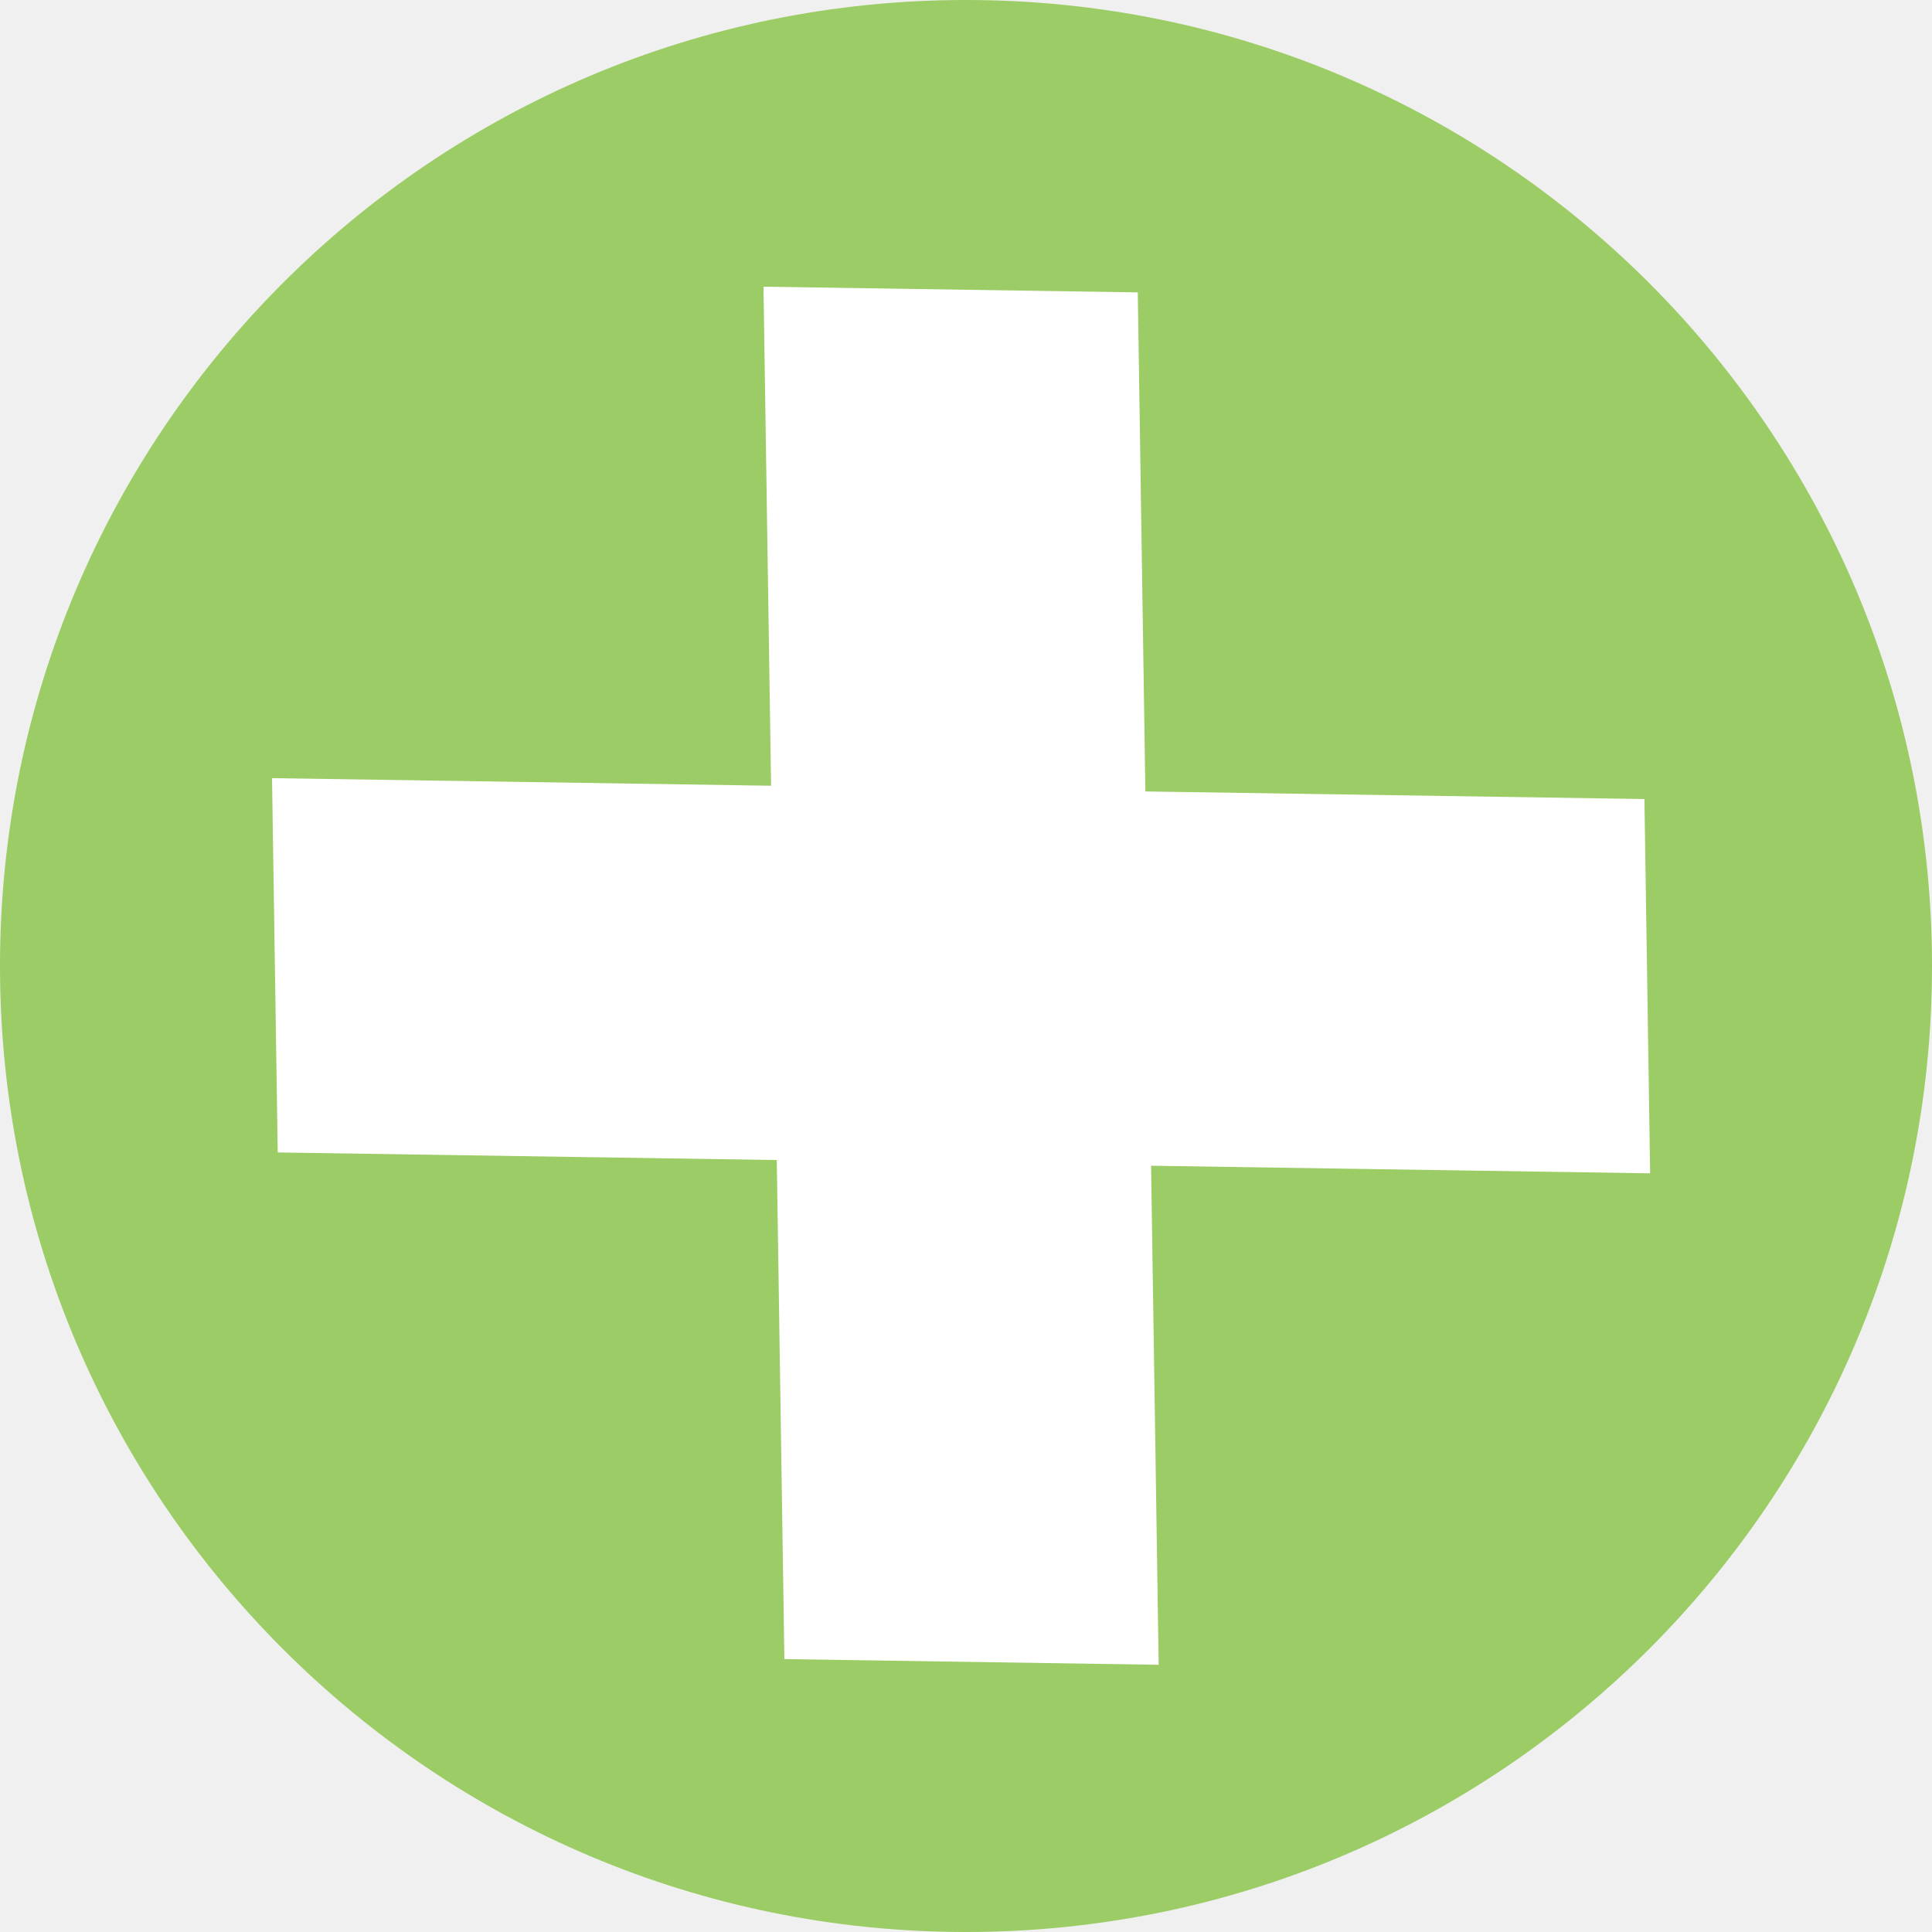
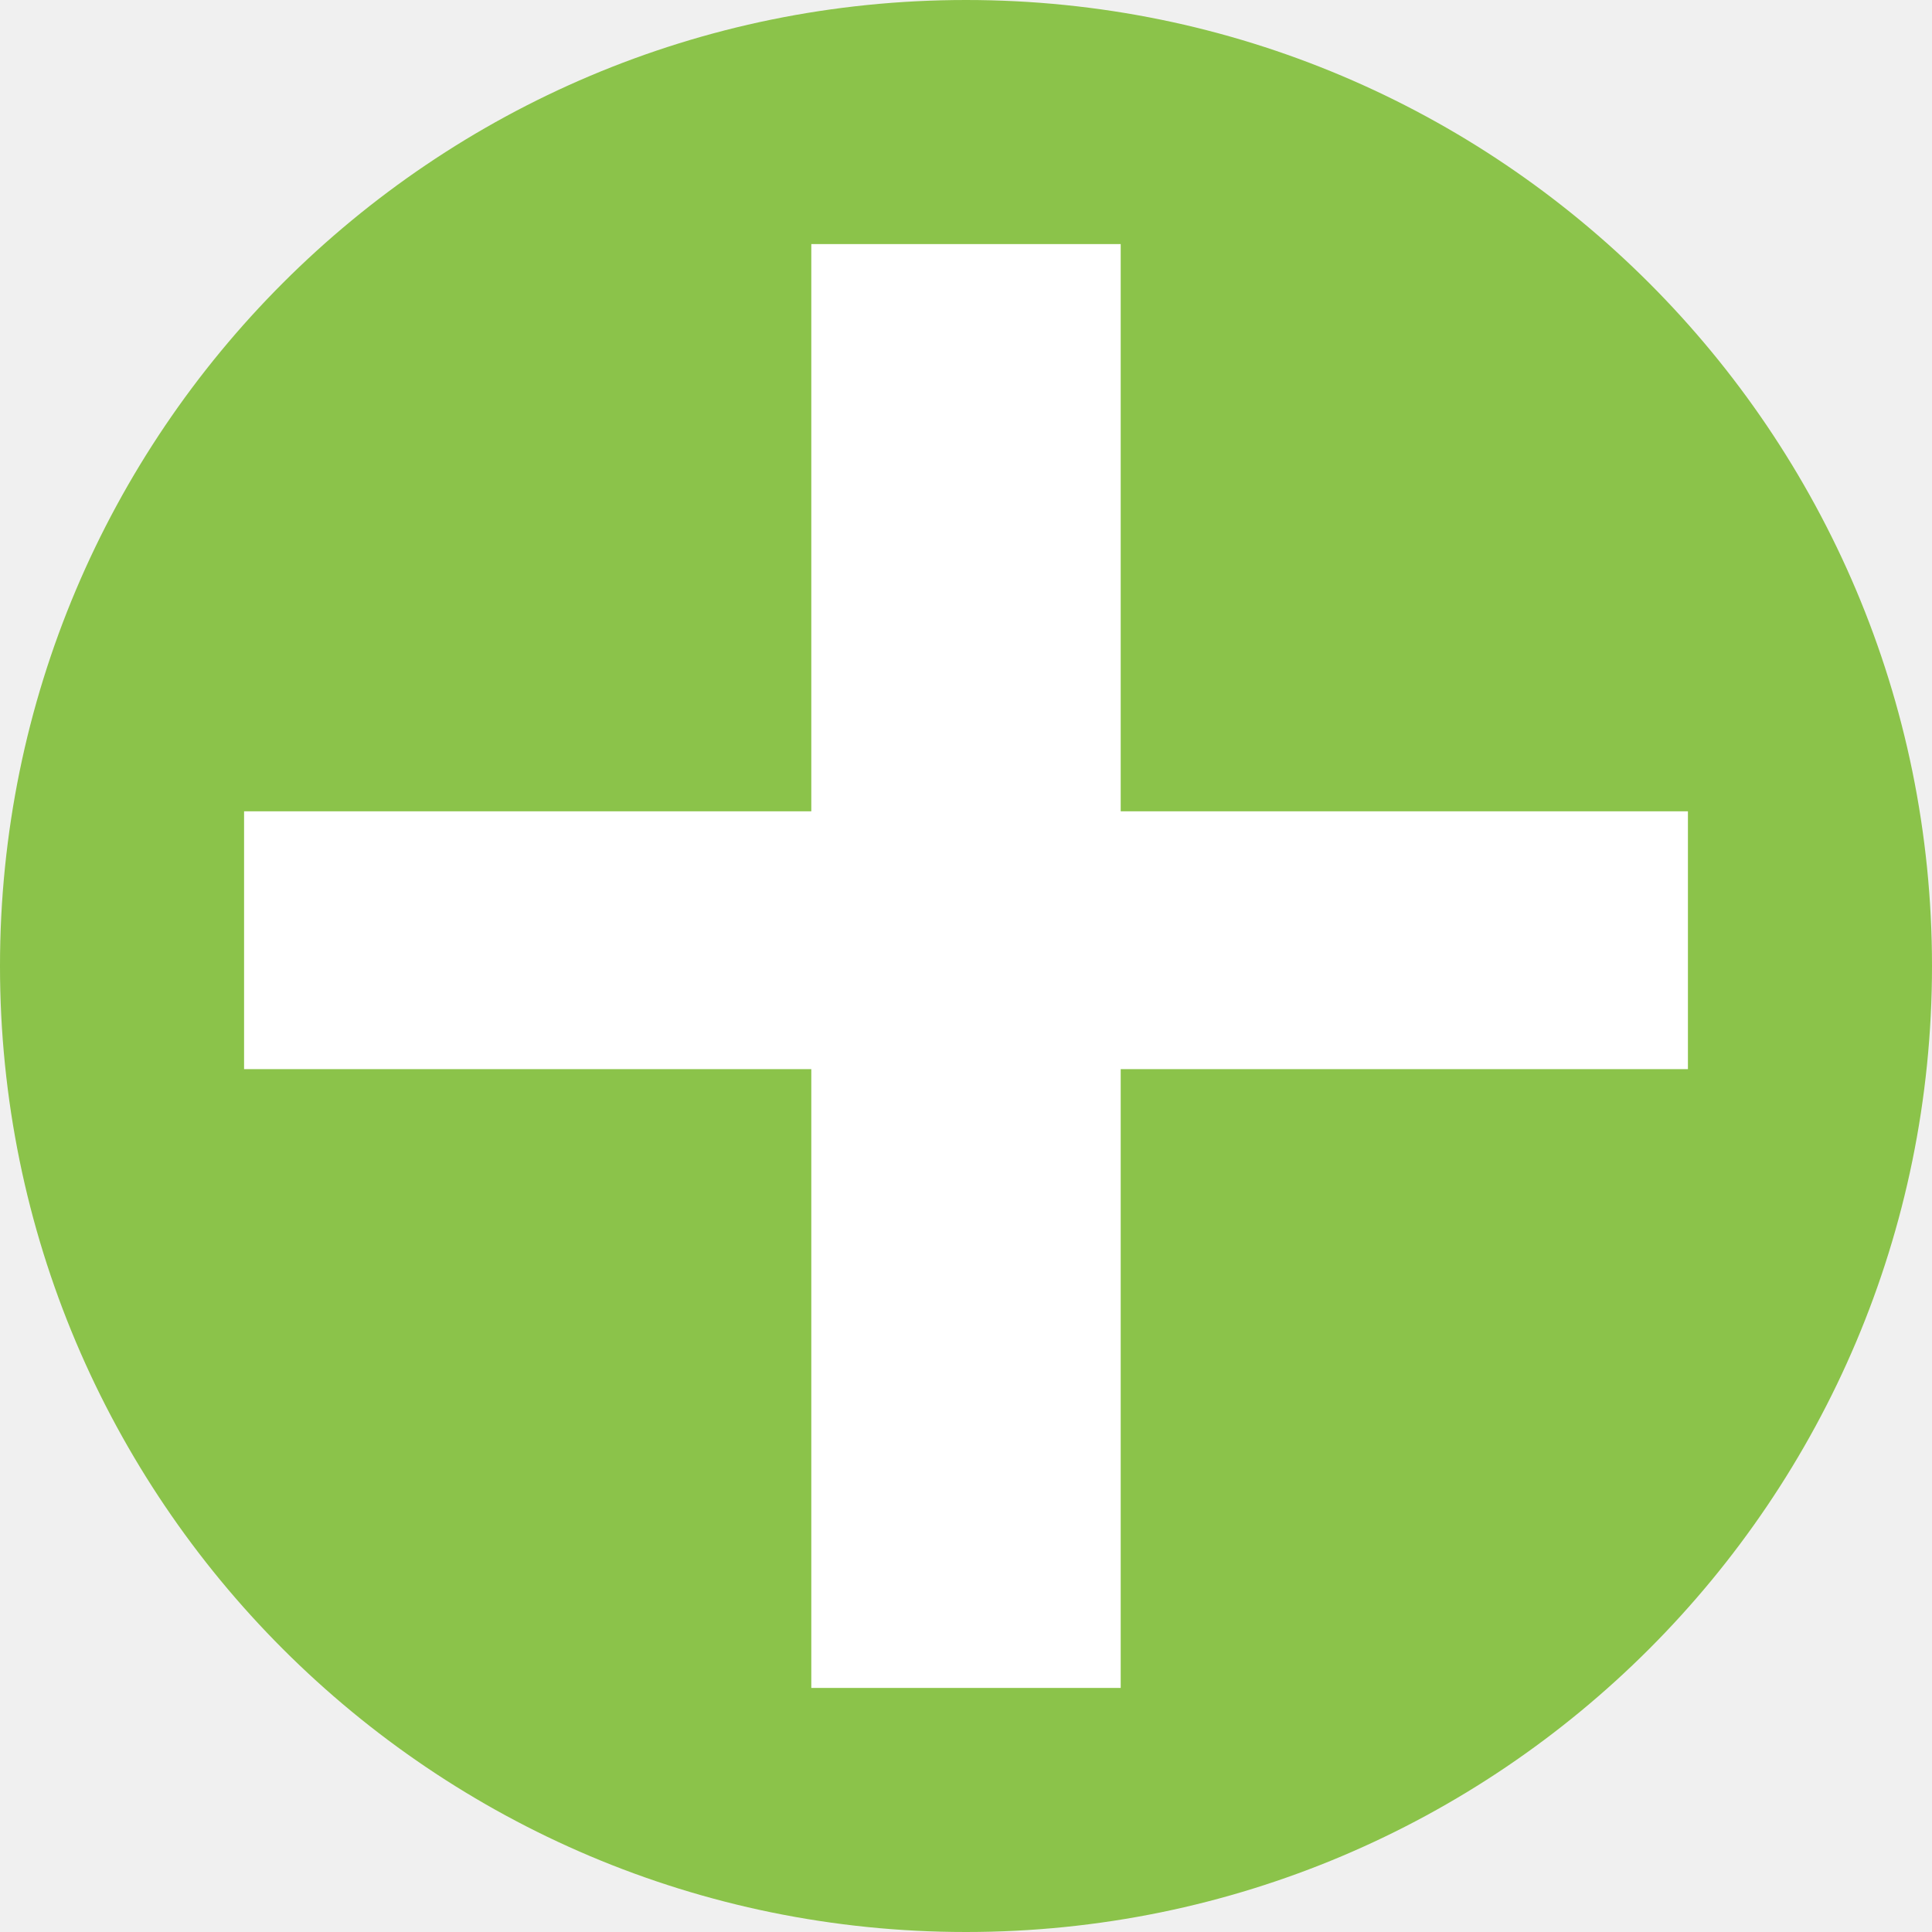
- <svg xmlns="http://www.w3.org/2000/svg" width="125.742mm" height="125.742mm" viewBox="0 0 445.543 445.543" id="svg2" version="1.1">
+ <svg xmlns="http://www.w3.org/2000/svg" width="112.889mm" height="112.889mm" viewBox="0 0 400 400" id="svg2" version="1.1">
  <defs id="defs4">
    </defs>
-   <g id="layer1" transform="translate(-2.22845,-604.5906)">
-     <circle style="fill:#9ccc65;fill-opacity:1;stroke:#000000;stroke-width:0;stroke-linecap:butt;stroke-linejoin:miter;stroke-miterlimit:1;stroke-dasharray:none;stroke-dashoffset:0;stroke-opacity:1" id="path8068" cx="225" cy="827.362" r="222.772" />
-     <path style="fill:#ffffff;fill-opacity:1;fill-rule:evenodd;stroke:#000000;stroke-width:0;stroke-linecap:butt;stroke-linejoin:miter;stroke-miterlimit:4;stroke-dasharray:none;stroke-opacity:1" d="m 178.298,670.705 86.316,1.314 1.752,115.088 115.088,1.752 1.314,86.316 -115.088,-1.752 1.752,115.088 -86.316,-1.314 -1.752,-115.088 -115.088,-1.752 -1.314,-86.316 115.088,1.752 z" id="path8082" />
+   <g id="layer1" transform="translate(-2.22845,-650.1337)">
+     <circle style="fill:#8bc34a;fill-opacity:1;stroke:#000000;stroke-width:0;stroke-linecap:butt;stroke-linejoin:miter;stroke-miterlimit:1;stroke-dasharray:none;stroke-dashoffset:0;stroke-opacity:1" id="path8068" cx="202.228" cy="850.134" r="200" />
+     <path style="fill:#ffffff;fill-opacity:1;fill-rule:evenodd;stroke:#000000;stroke-width:1.068px;stroke-linecap:butt;stroke-linejoin:miter;stroke-opacity:0" d="m 170.2,700.668 0,117.438 -117.438,0 0,53.381 117.438,0 0,128.114 64.057,0 0,-128.114 117.438,0 0,-53.381 -117.438,0 0,-117.438 -64.057,0 z" id="rect8073" />
  </g>
</svg>
